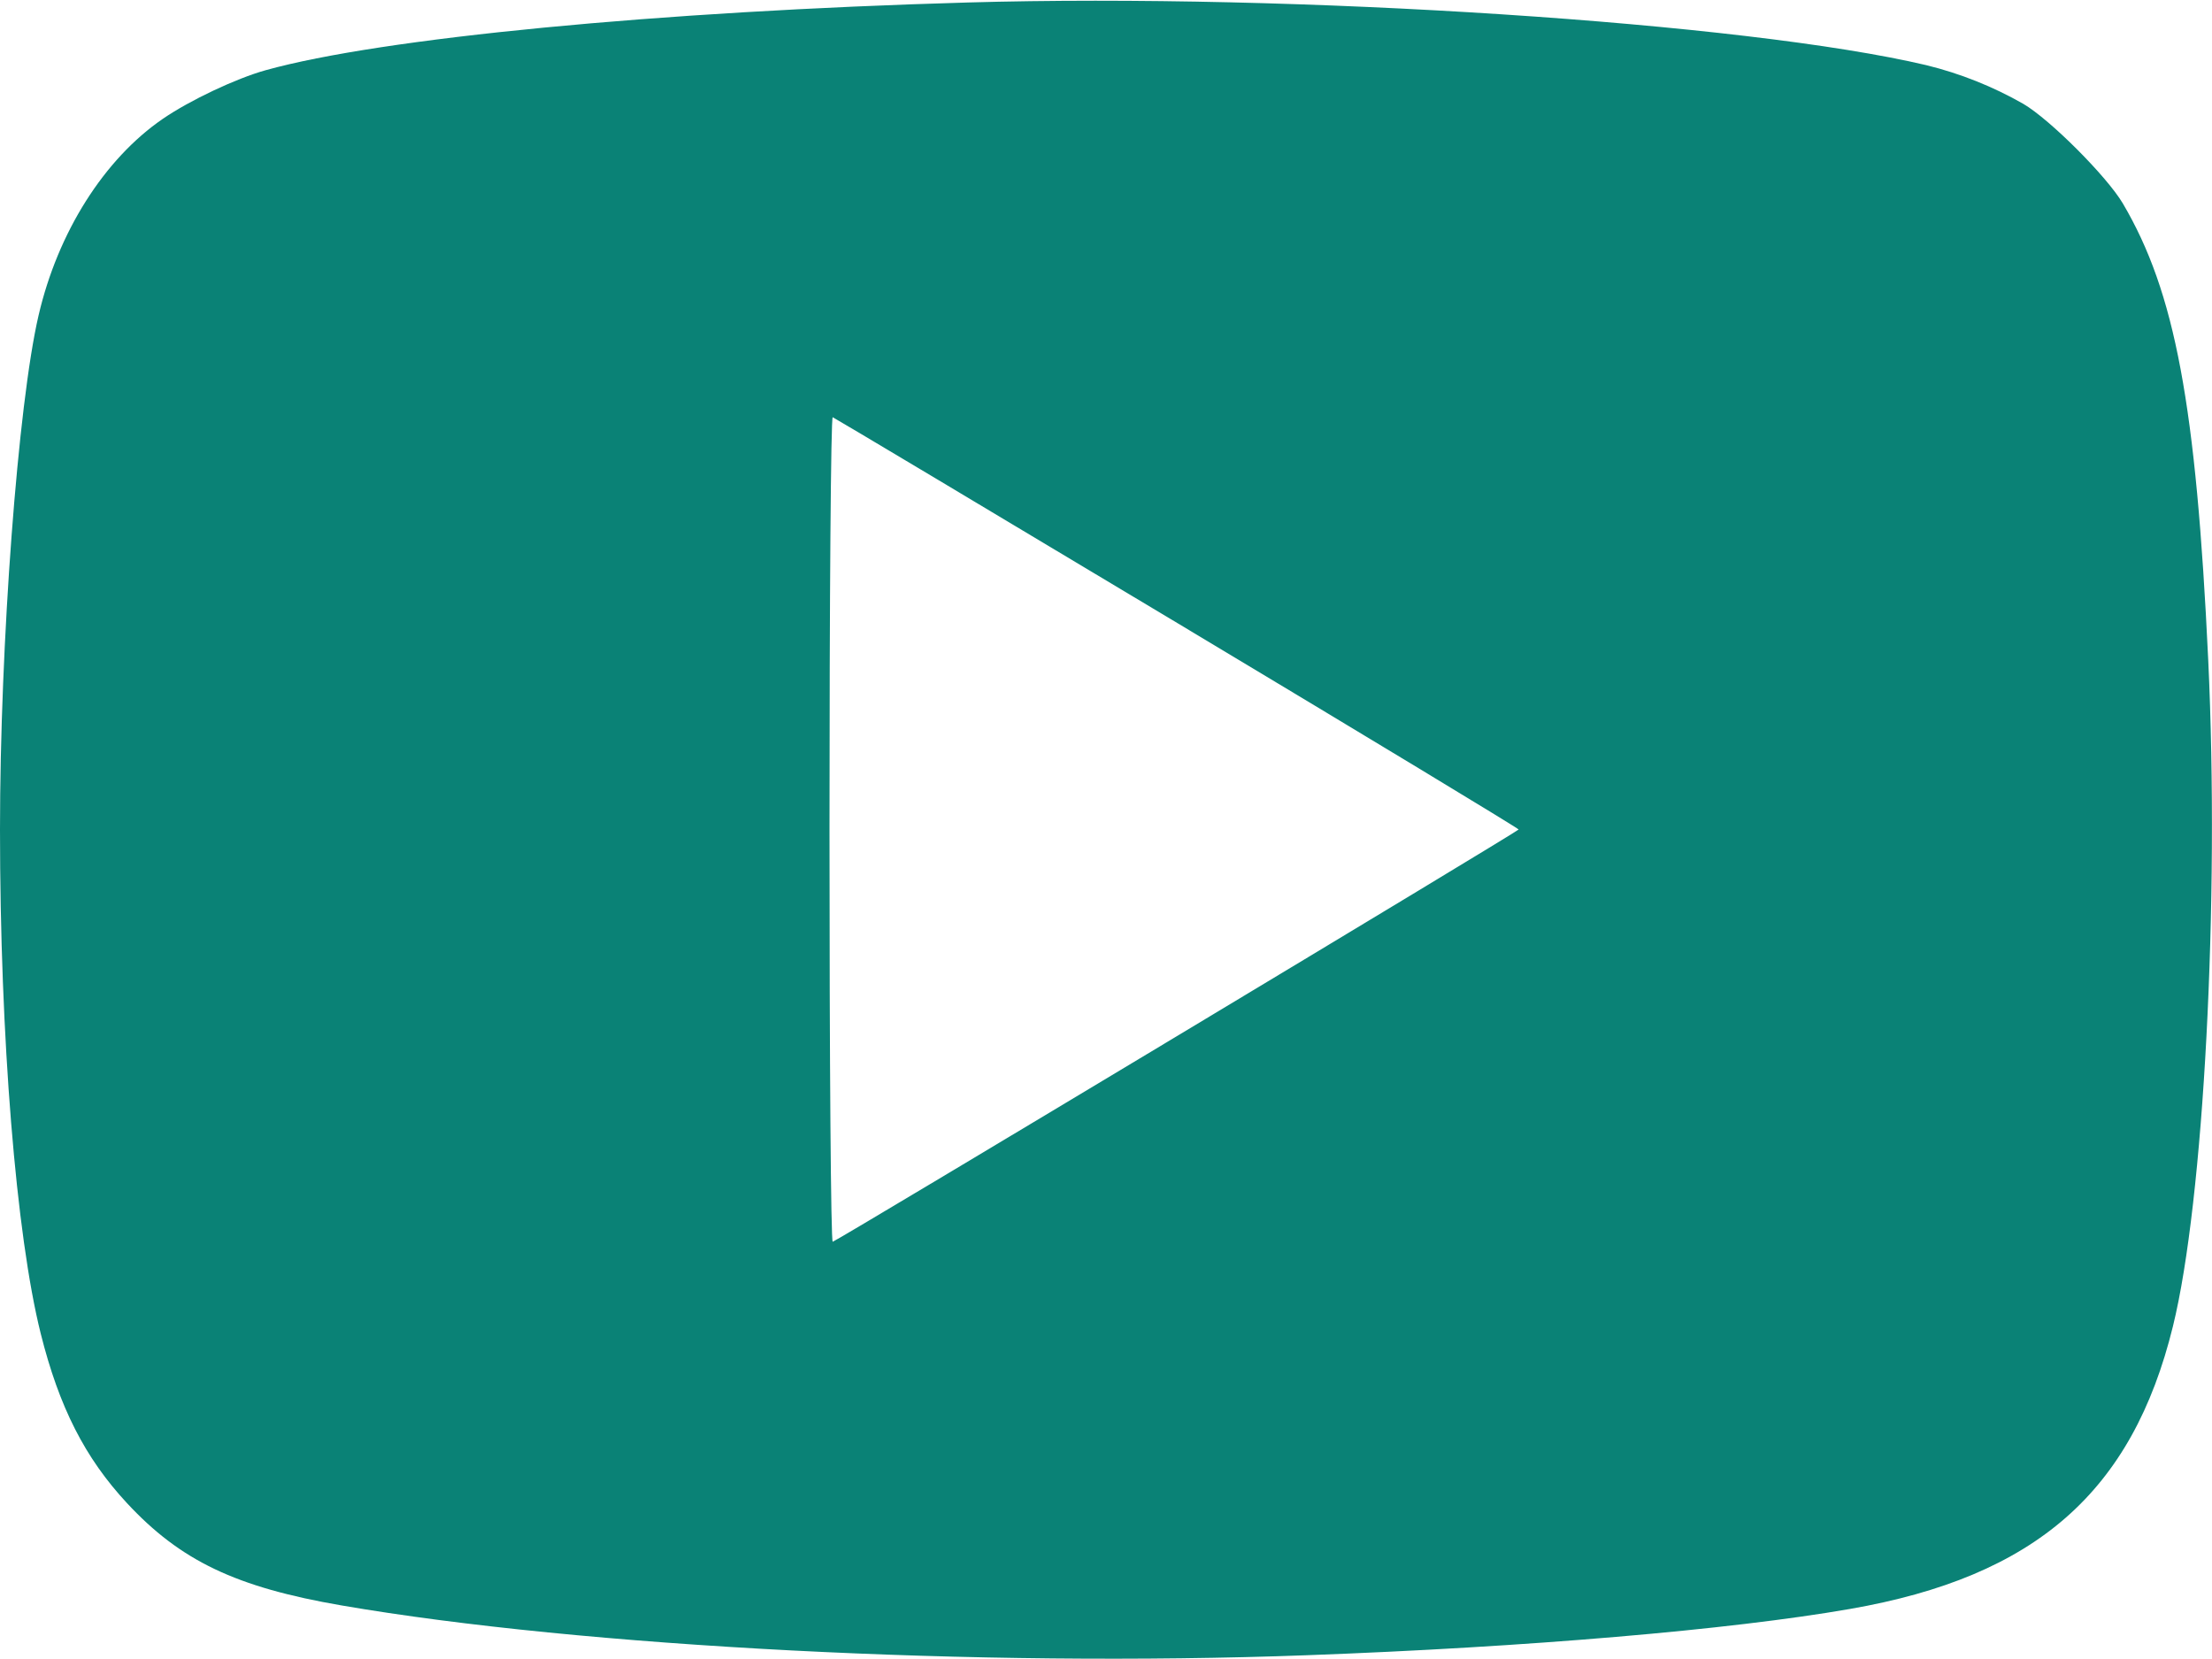
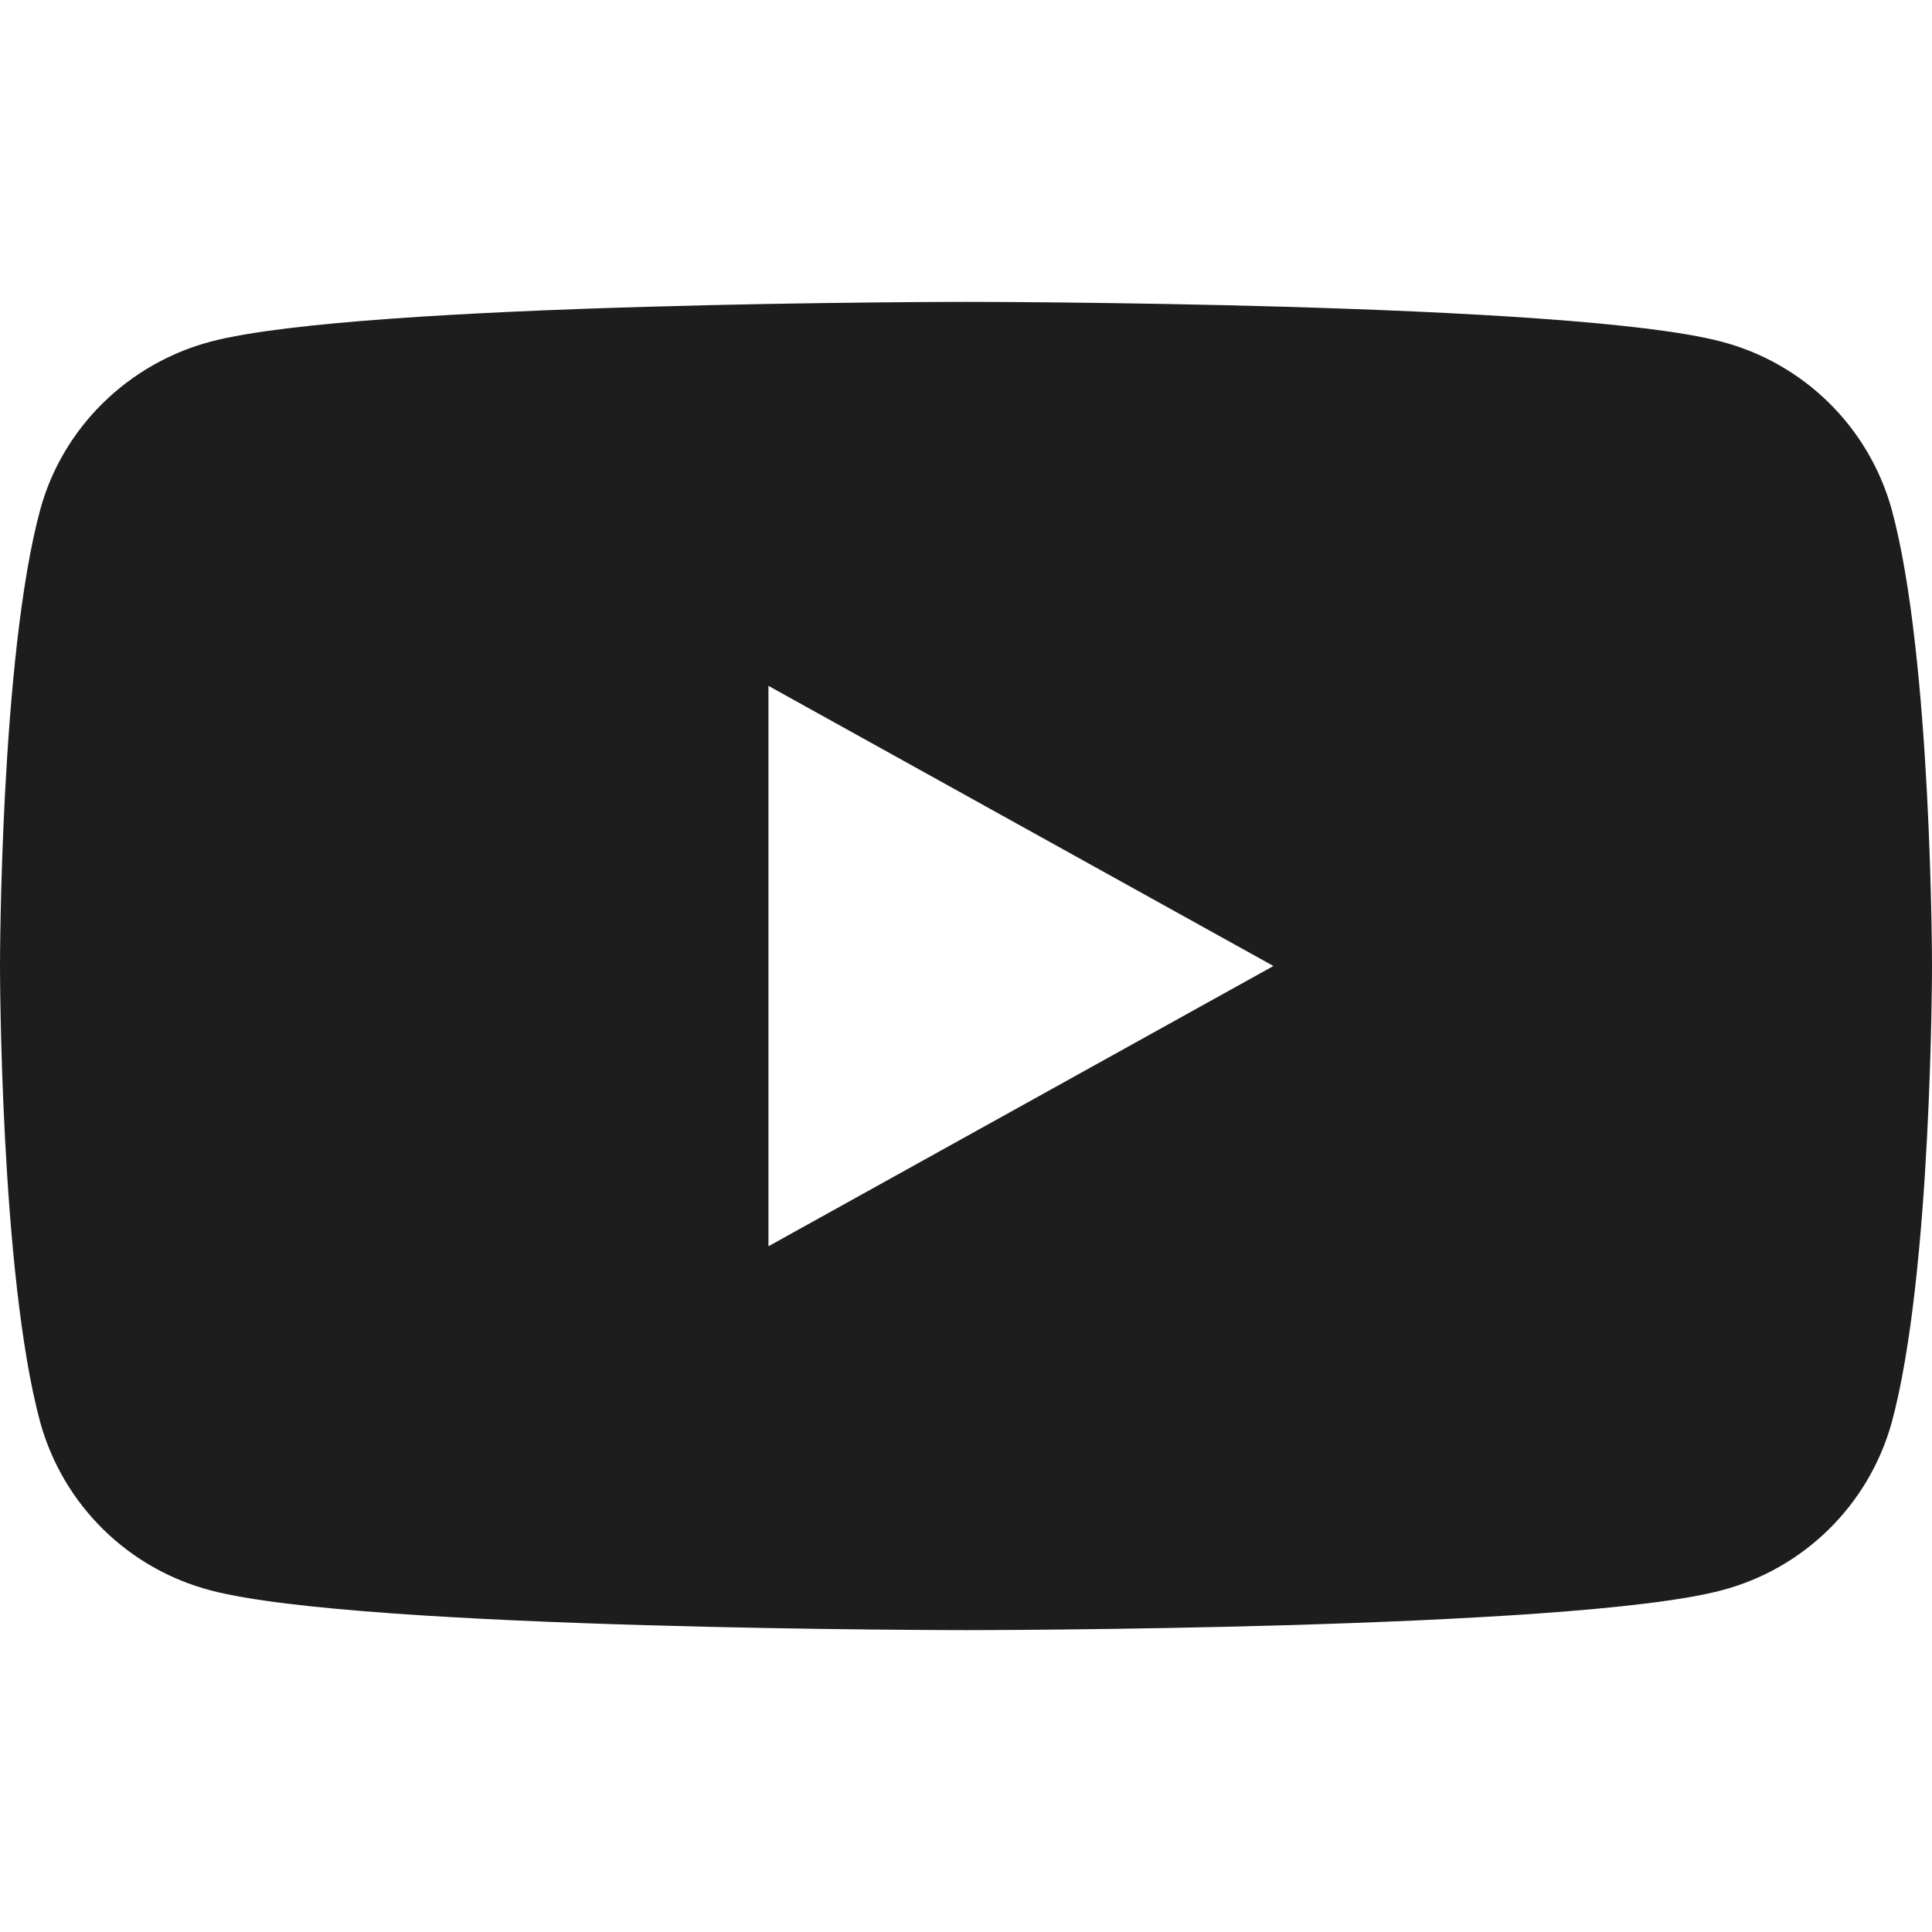
- <svg xmlns="http://www.w3.org/2000/svg" width="24" height="18" fill="none">
-   <path d="M10.5.027C7.141.123 4.138.413 2.885.761c-.324.09-.825.327-1.118.528C1.13 1.726.627 2.521.418 3.424.195 4.383 0 6.983 0 9c0 2.254.174 4.399.442 5.47.2.798.48 1.348.935 1.838.582.627 1.184.914 2.33 1.111 2.614.45 6.916.672 10.473.54 2.389-.088 4.588-.275 5.892-.502 2.013-.35 3.062-1.268 3.504-3.066.335-1.36.507-4.614.383-7.231-.131-2.768-.359-3.989-.926-4.952-.173-.293-.79-.911-1.08-1.081A4.082 4.082 0 0 0 20.9.707c-1.957-.462-6.855-.782-10.4-.68m2.274 6.733c2.037 1.221 3.703 2.229 3.703 2.24 0 .018-7.36 4.442-7.442 4.473C9.015 13.481 9 11.539 9 9c0-2.539.015-4.481.035-4.473.019.007 1.702 1.012 3.739 2.233" fill="#0A8276" fill-rule="evenodd" />
+ <svg xmlns="http://www.w3.org/2000/svg" width="16" height="16" fill="none" viewBox="0 0 16 16">
+   <path fill="#1D1D1D" d="M15.666 4.218a1.986 1.986 0 0 0-1.415-1.39C13.003 2.5 8 2.5 8 2.5s-5.003 0-6.251.328c-.688.181-1.23.714-1.415 1.39C0 5.443 0 8 0 8s0 2.557.334 3.782a1.986 1.986 0 0 0 1.415 1.39C2.997 13.5 8 13.5 8 13.5s5.003 0 6.251-.328a1.986 1.986 0 0 0 1.415-1.39C16 10.557 16 8 16 8s0-2.557-.334-3.782ZM6.364 10.32V5.68L10.546 8l-4.182 2.321Z" />
</svg>
